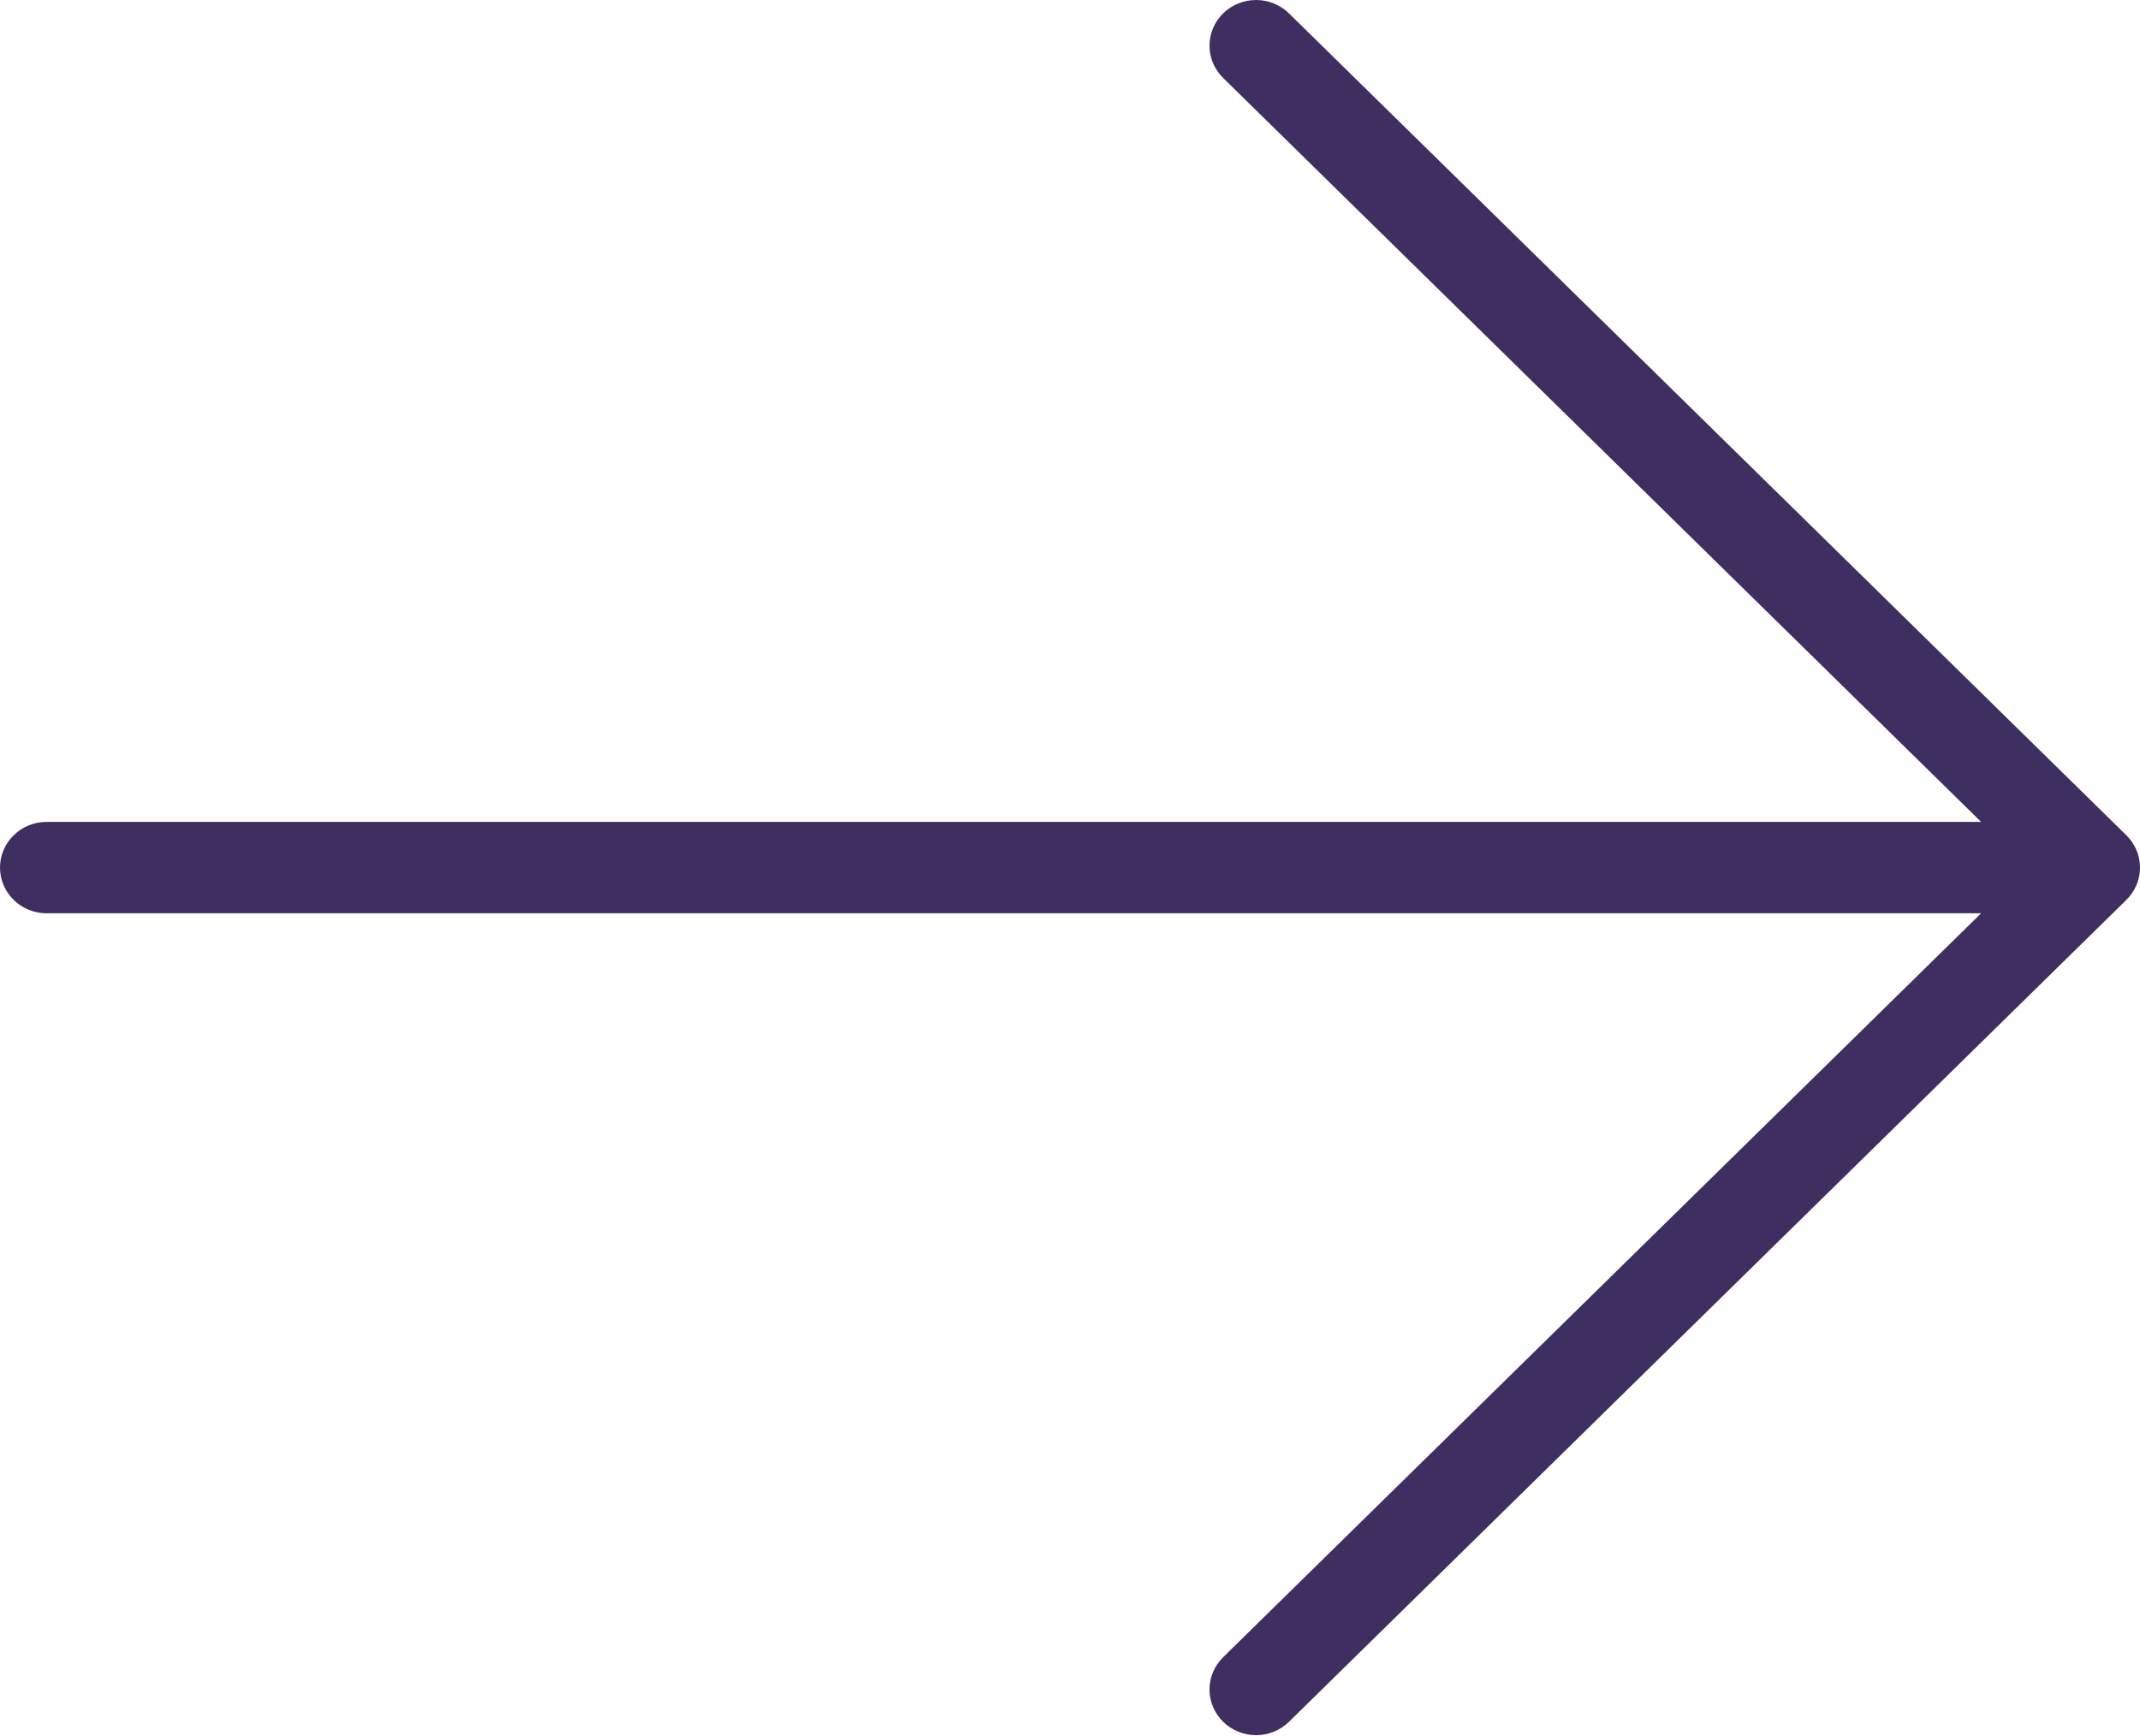
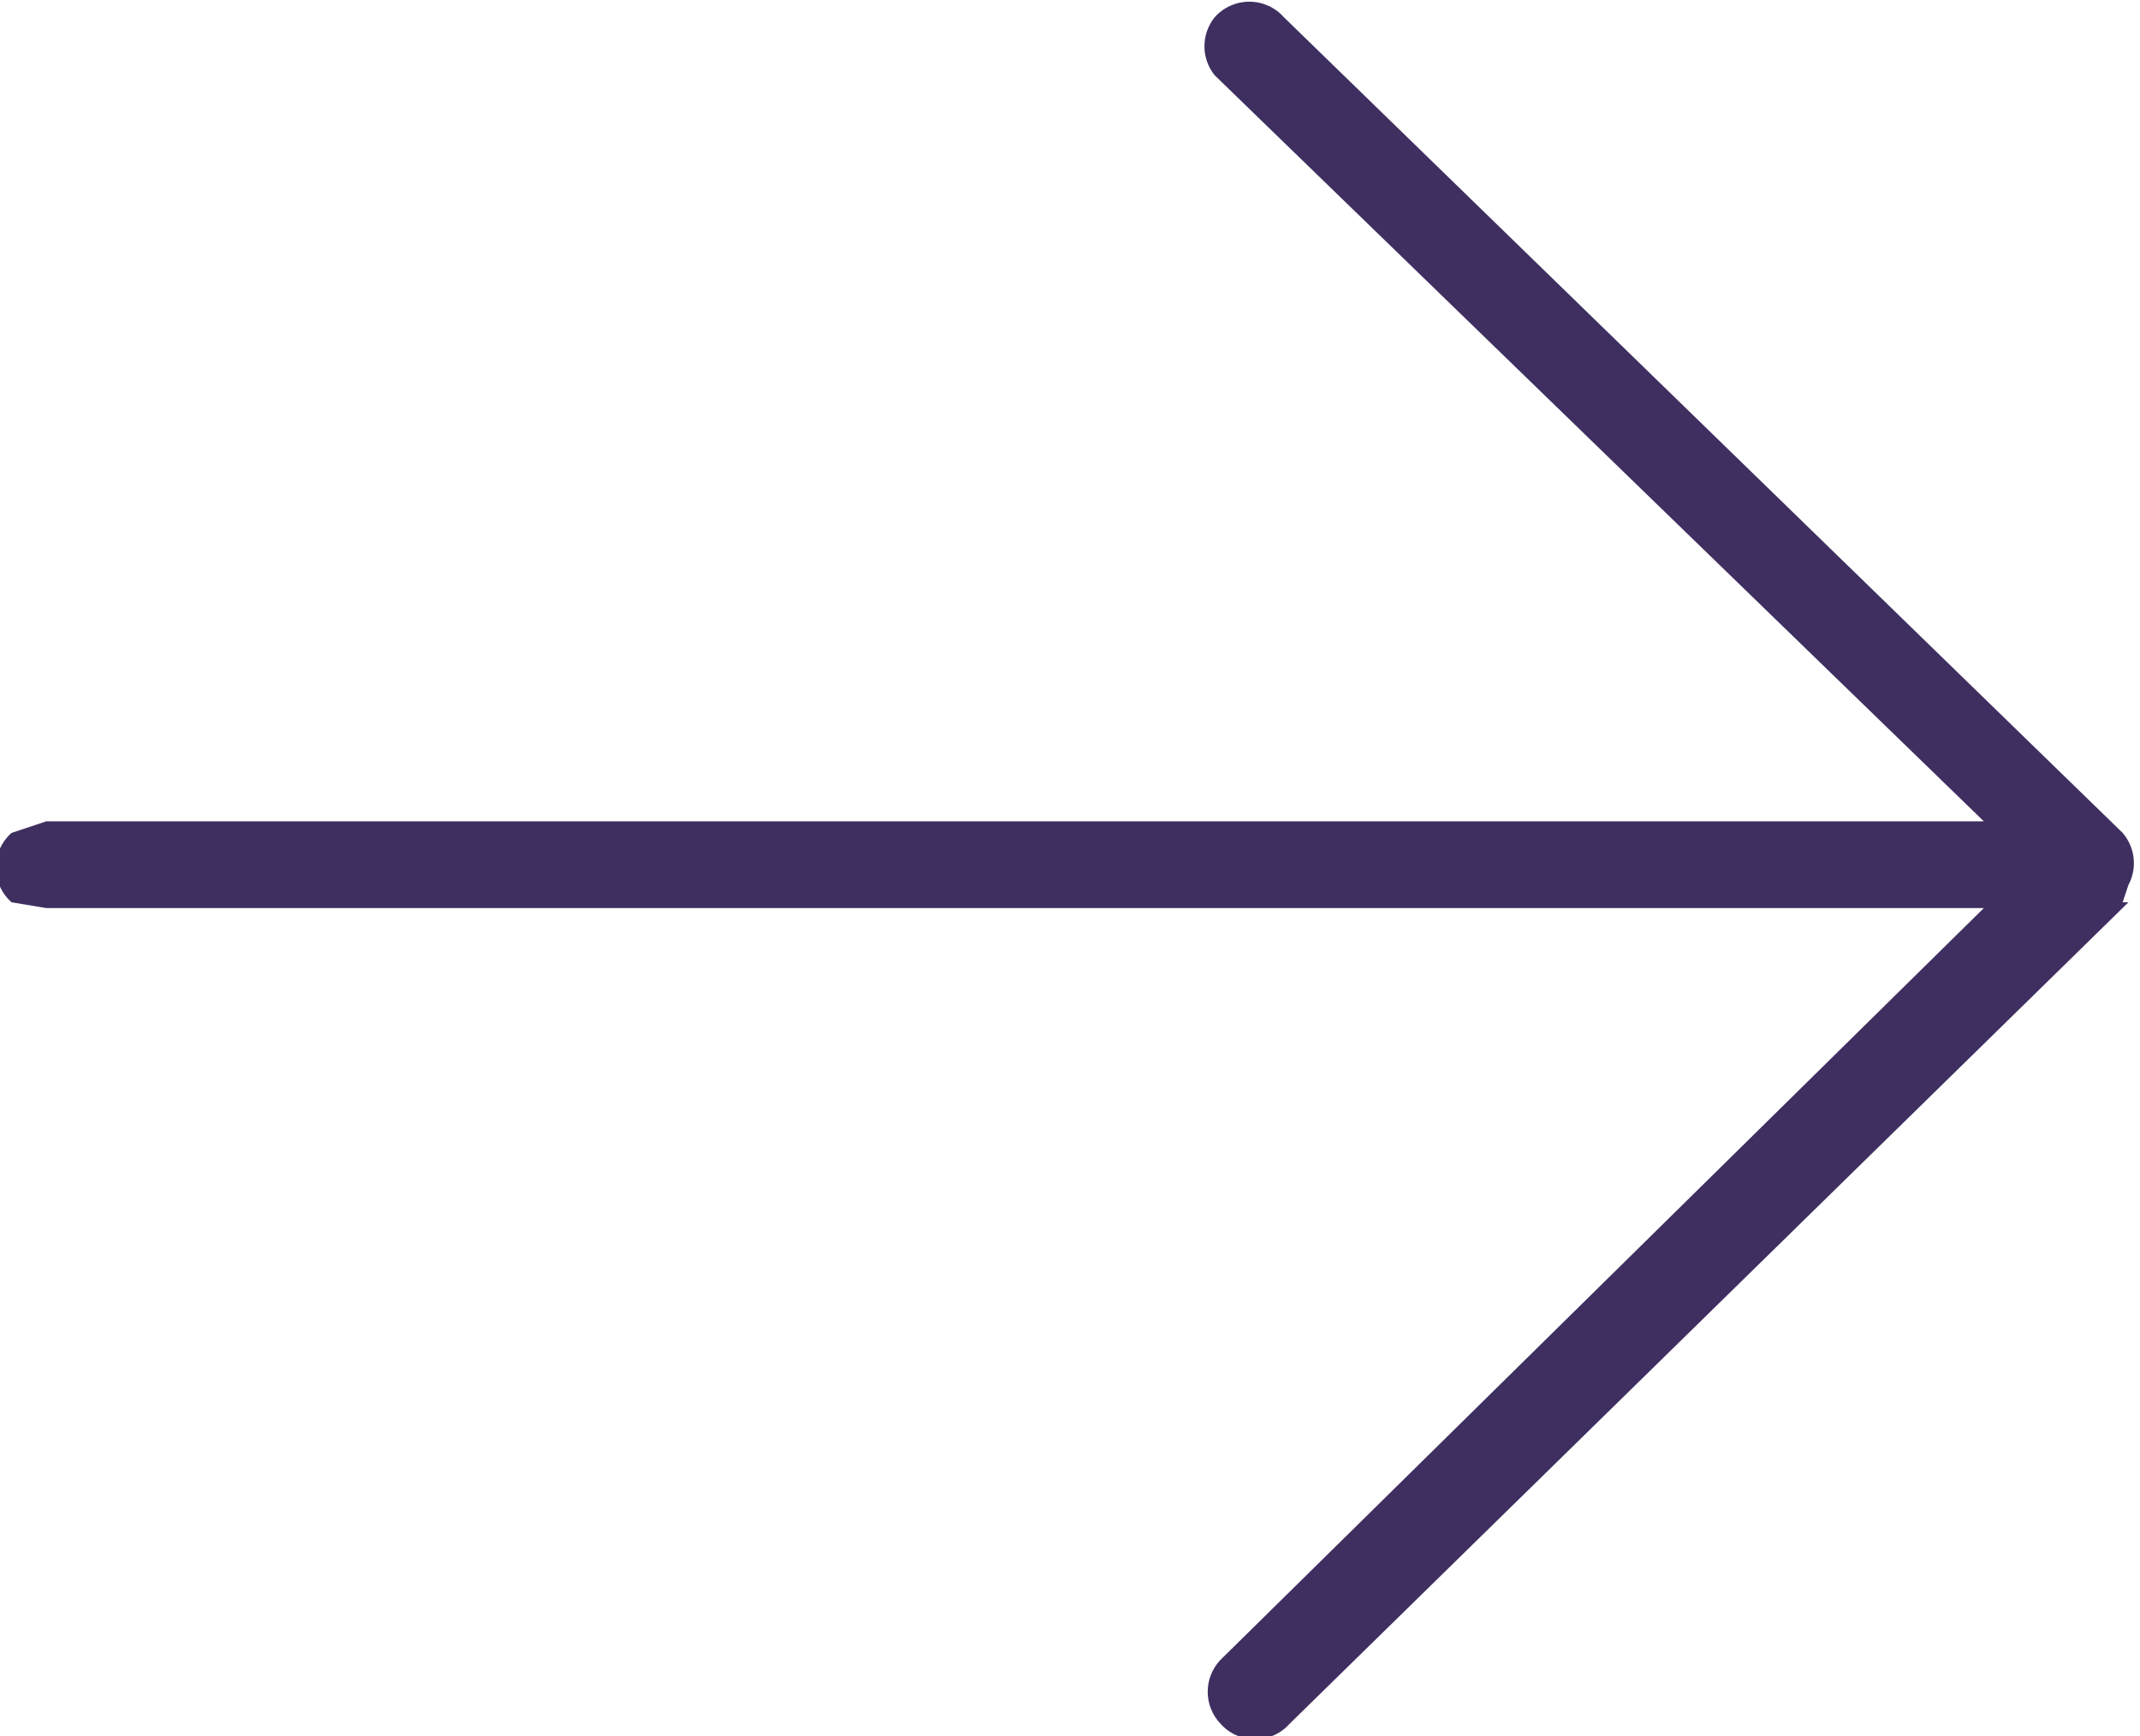
- <svg xmlns="http://www.w3.org/2000/svg" width="37" height="30" viewBox="0 0 37 30" fill="none">
-   <path d="M36.764 15.559L22.286 29.769C22.135 29.917 21.93 30 21.717 30C21.504 30 21.299 29.917 21.148 29.769C20.997 29.62 20.912 29.42 20.912 29.21C20.912 29.001 20.997 28.8 21.148 28.652L34.253 15.79H0.804C0.591 15.79 0.386 15.706 0.236 15.558C0.085 15.41 0 15.209 0 15C0 14.791 0.085 14.59 0.236 14.442C0.386 14.294 0.591 14.21 0.804 14.21H34.253L21.148 1.348C20.997 1.2 20.912 0.999 20.912 0.79C20.912 0.58 20.997 0.379 21.148 0.231C21.299 0.083 21.504 4.12958e-09 21.717 0C21.93 -4.12958e-09 22.135 0.083 22.286 0.231L36.764 14.441C36.839 14.515 36.898 14.602 36.939 14.698C36.979 14.793 37 14.896 37 15C37 15.104 36.979 15.207 36.939 15.302C36.898 15.398 36.839 15.485 36.764 15.559Z" fill="#3E2F60" />
+ <svg xmlns="http://www.w3.org/2000/svg" fill="none" viewBox="0 0 37 30">
+   <path fill="#3E2F60" d="M36.8 15.6 22.3 29.8a.8.8 0 0 1-1.2 0 .8.8 0 0 1 0-1.1l13.2-13H.8l-.6-.1a.8.8 0 0 1 0-1.2l.6-.2h33.5L21 1.3a.8.8 0 0 1 0-1 .8.8 0 0 1 1.2 0l14.5 14.1a.8.8 0 0 1 .1.9l-.1.3Z" />
</svg>
